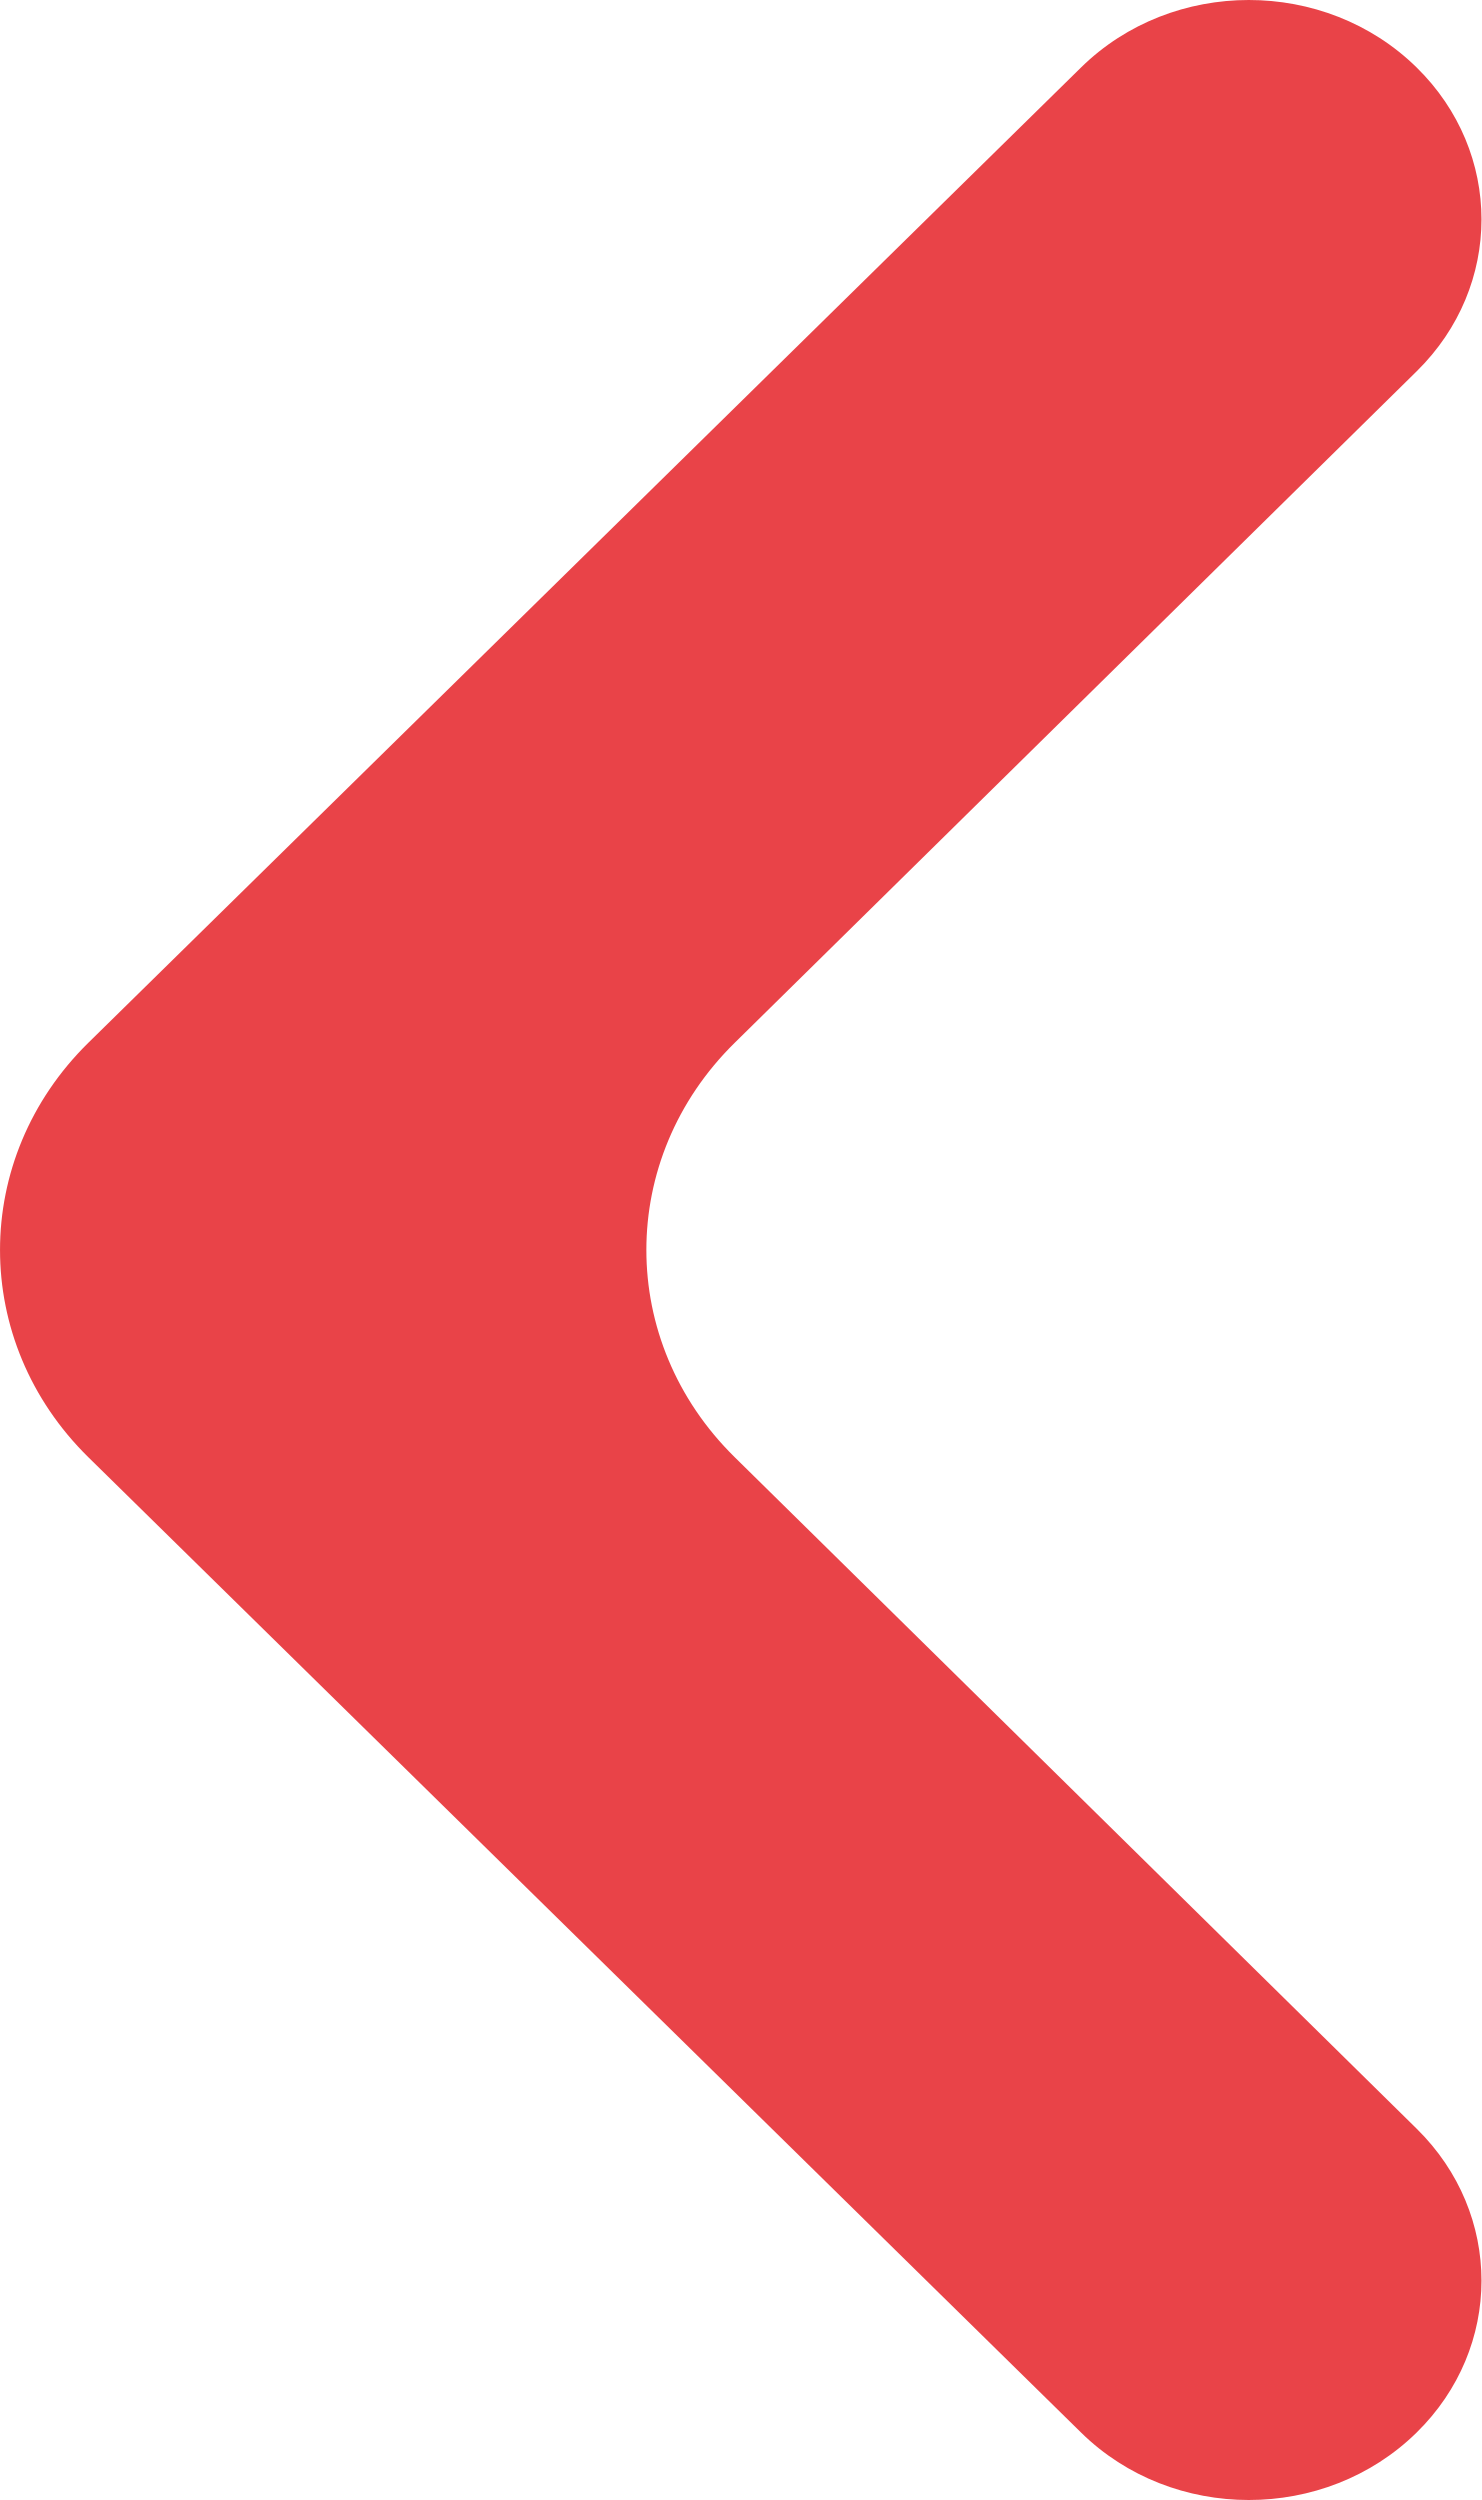
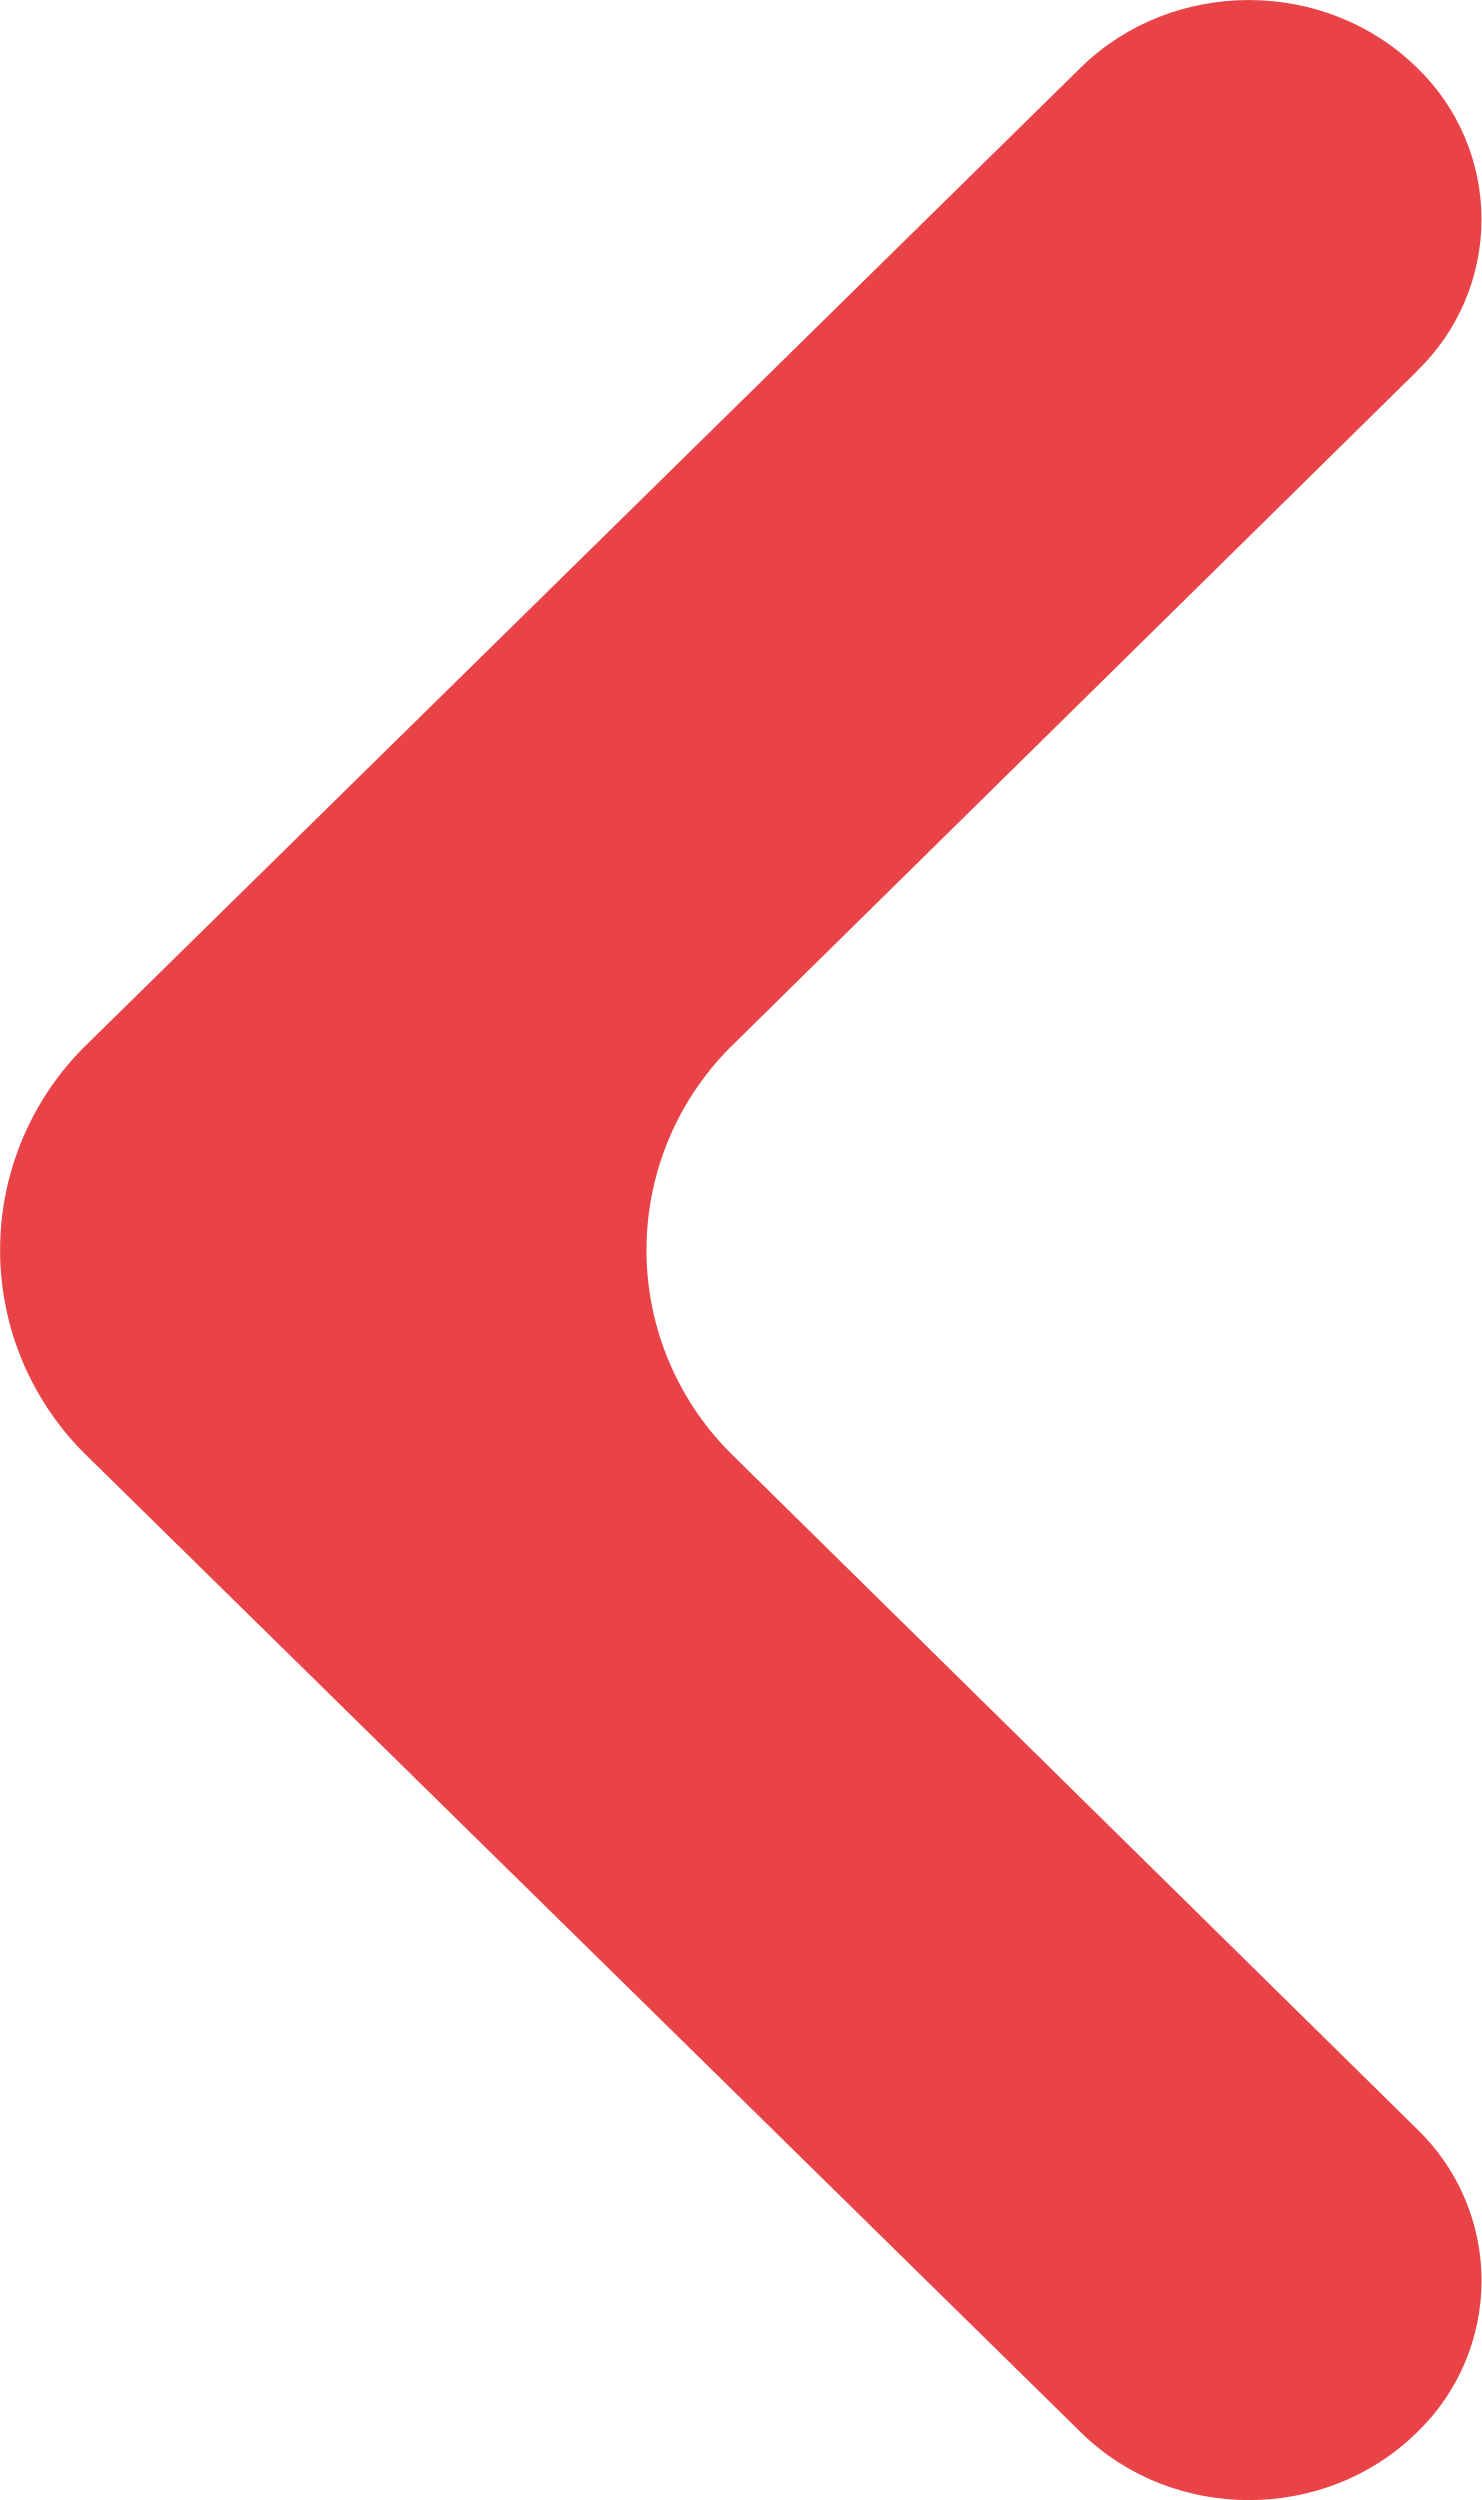
- <svg xmlns="http://www.w3.org/2000/svg" width="16" height="27" viewBox="0 0 16 27" fill="#e94348">
-   <path d="M15.302 4.008C16.233 3.091 16.233 1.645 15.3 0.729C14.311 -0.243 12.663 -0.243 11.675 0.729L0.955 11.261C-0.318 12.512 -0.318 14.488 0.955 15.739L11.675 26.271C12.663 27.243 14.311 27.243 15.3 26.271C16.233 25.355 16.233 23.909 15.302 22.992L7.934 15.737C6.663 14.486 6.663 12.514 7.934 11.263L15.302 4.008Z" />
+ <svg xmlns="http://www.w3.org/2000/svg" width="16" height="27" fill="#e94348">
+   <path d="M15.302 4.008A2.273 2.273 0 0 0 15.3.728c-.989-.97-2.637-.97-3.626 0L.956 11.262a3.102 3.102 0 0 0 0 4.478l10.72 10.532c.988.972 2.636.972 3.625 0a2.273 2.273 0 0 0 .002-3.279l-7.368-7.255a3.102 3.102 0 0 1 0-4.474l7.368-7.255z" />
</svg>
